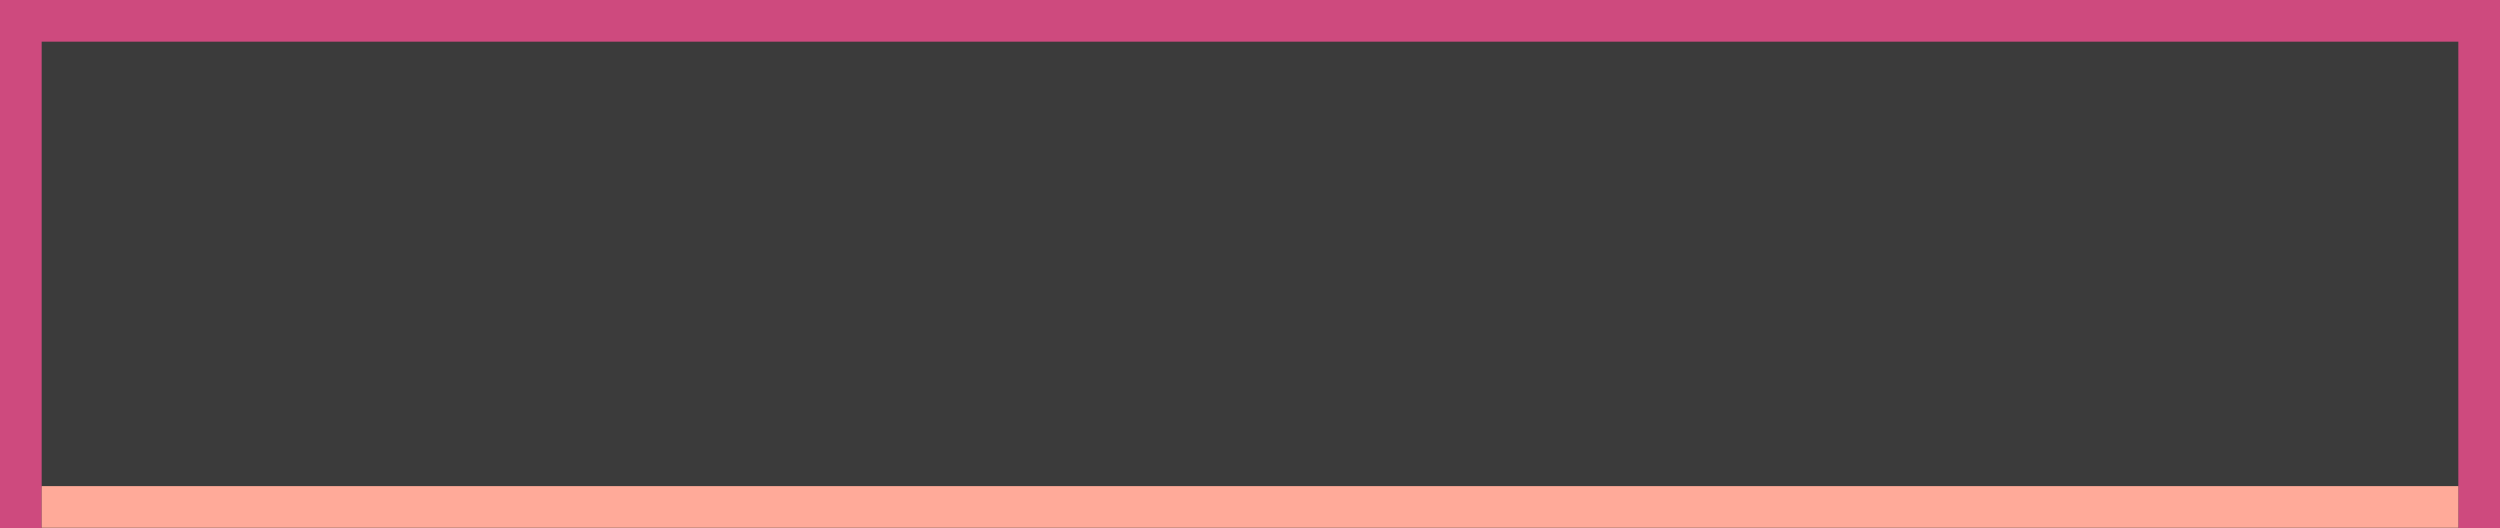
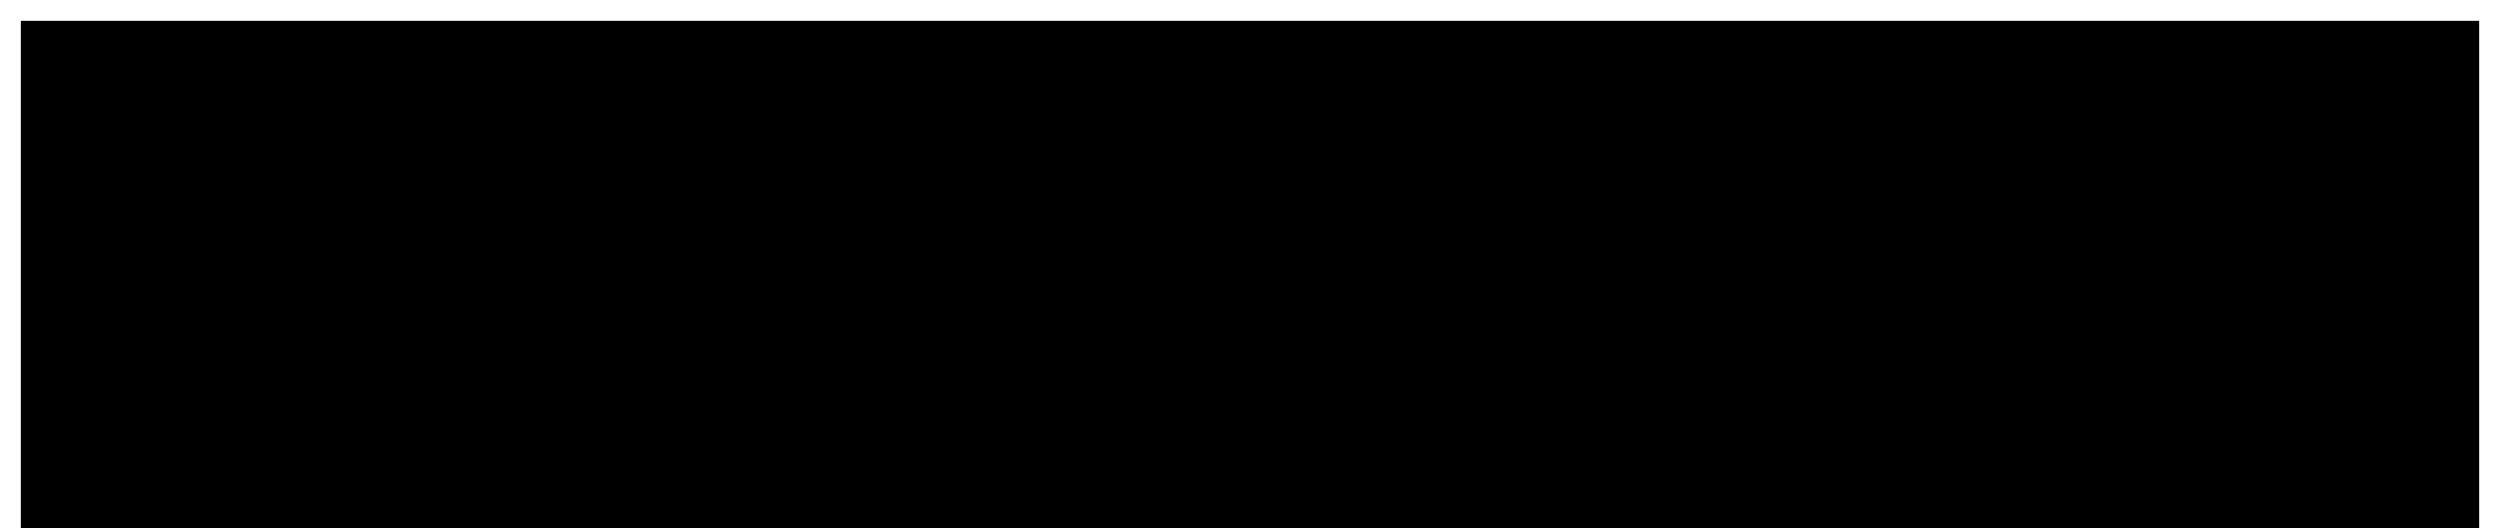
<svg xmlns="http://www.w3.org/2000/svg" version="1.1" width="180" height="38">
-   <g fill="rgb(59, 59, 59)" stroke="rgb(206, 74, 126)" stroke-width="3">
-     <rect x="1.5" y="1.5" width="177" height="48" rx="$COMFY_UI_FRAME_ROUNDING$" />
+   <g fill="CUI_PRM_COLOR(rgb(59, 59, 59))" stroke="CUI_PRM_COLOR(rgb(206, 74, 126))" stroke-width="3">
+     <rect x="1.5" y="1.5" width="177" height="48" rx="$CUI_FRM_ROUNDING$" />
  </g>
-   <line x1="3" y1="36.5" x2="177" y2="36.5" stroke="rgb(255, 170, 153)" stroke-width="3" />
+   <line x1="3" y1="36.5" x2="177" y2="36.5" stroke="CUI_PRM_COLOR(rgb(255, 170, 153))" stroke-width="3" />
</svg>
